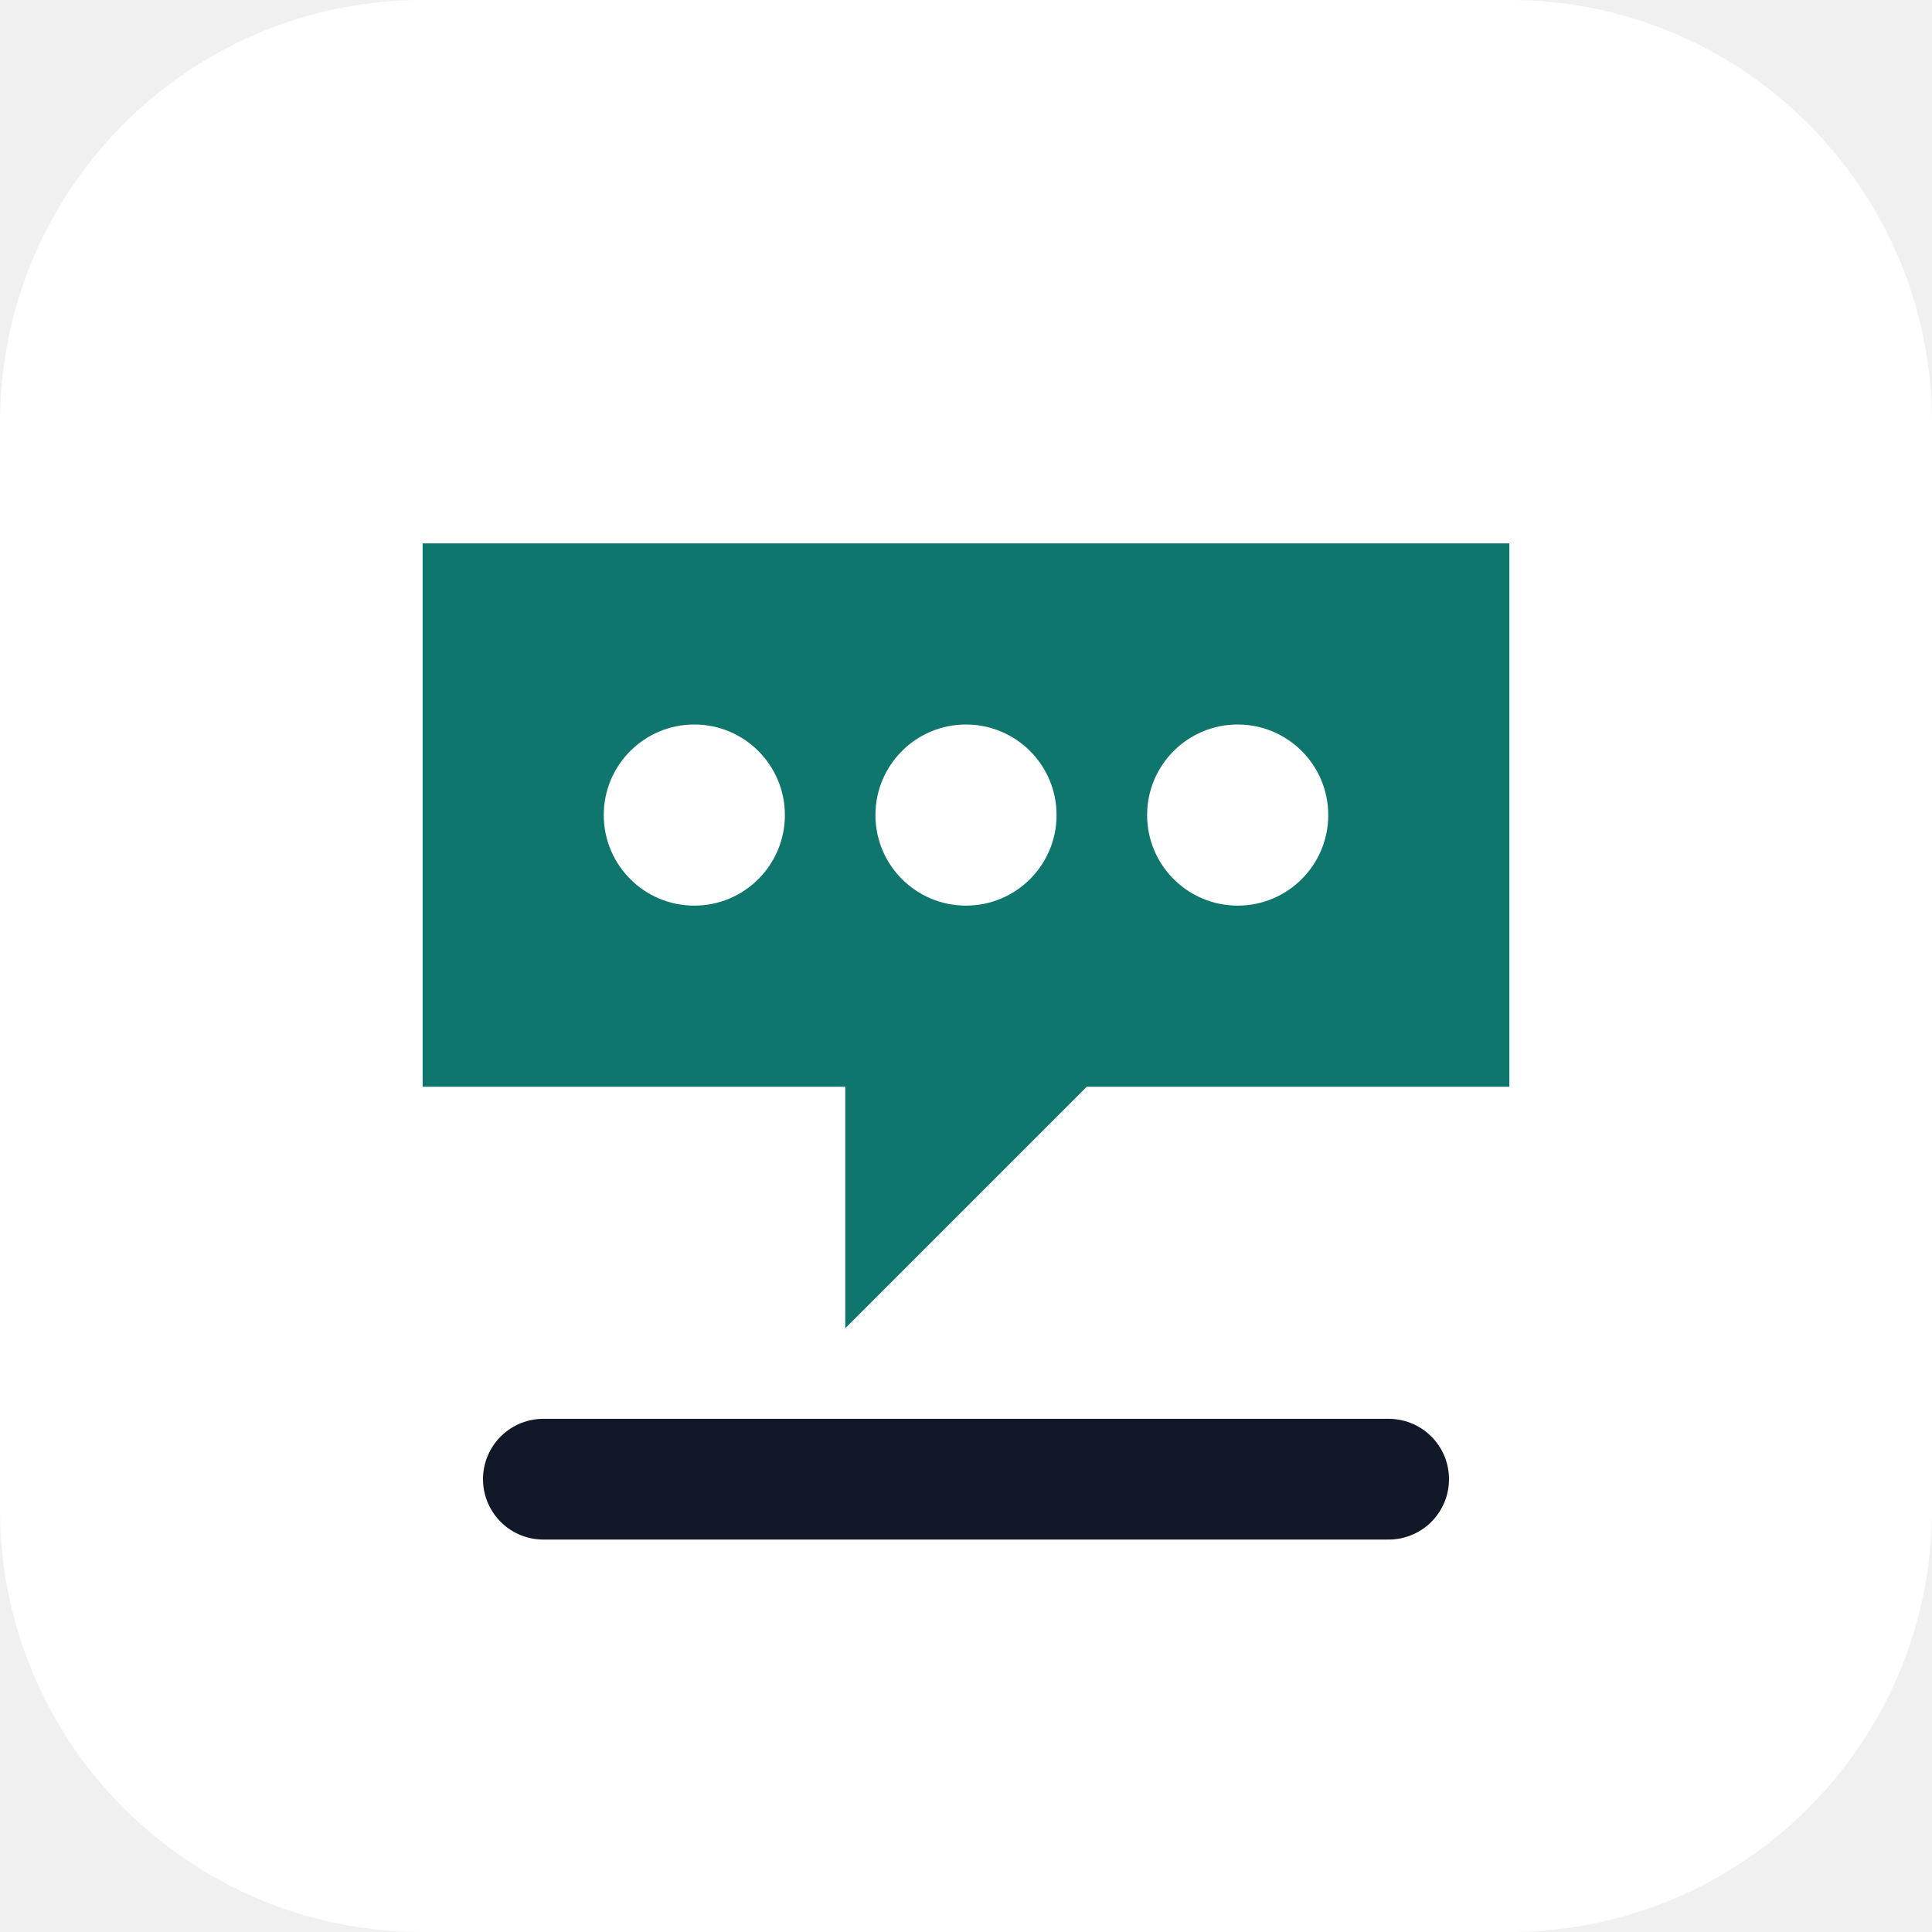
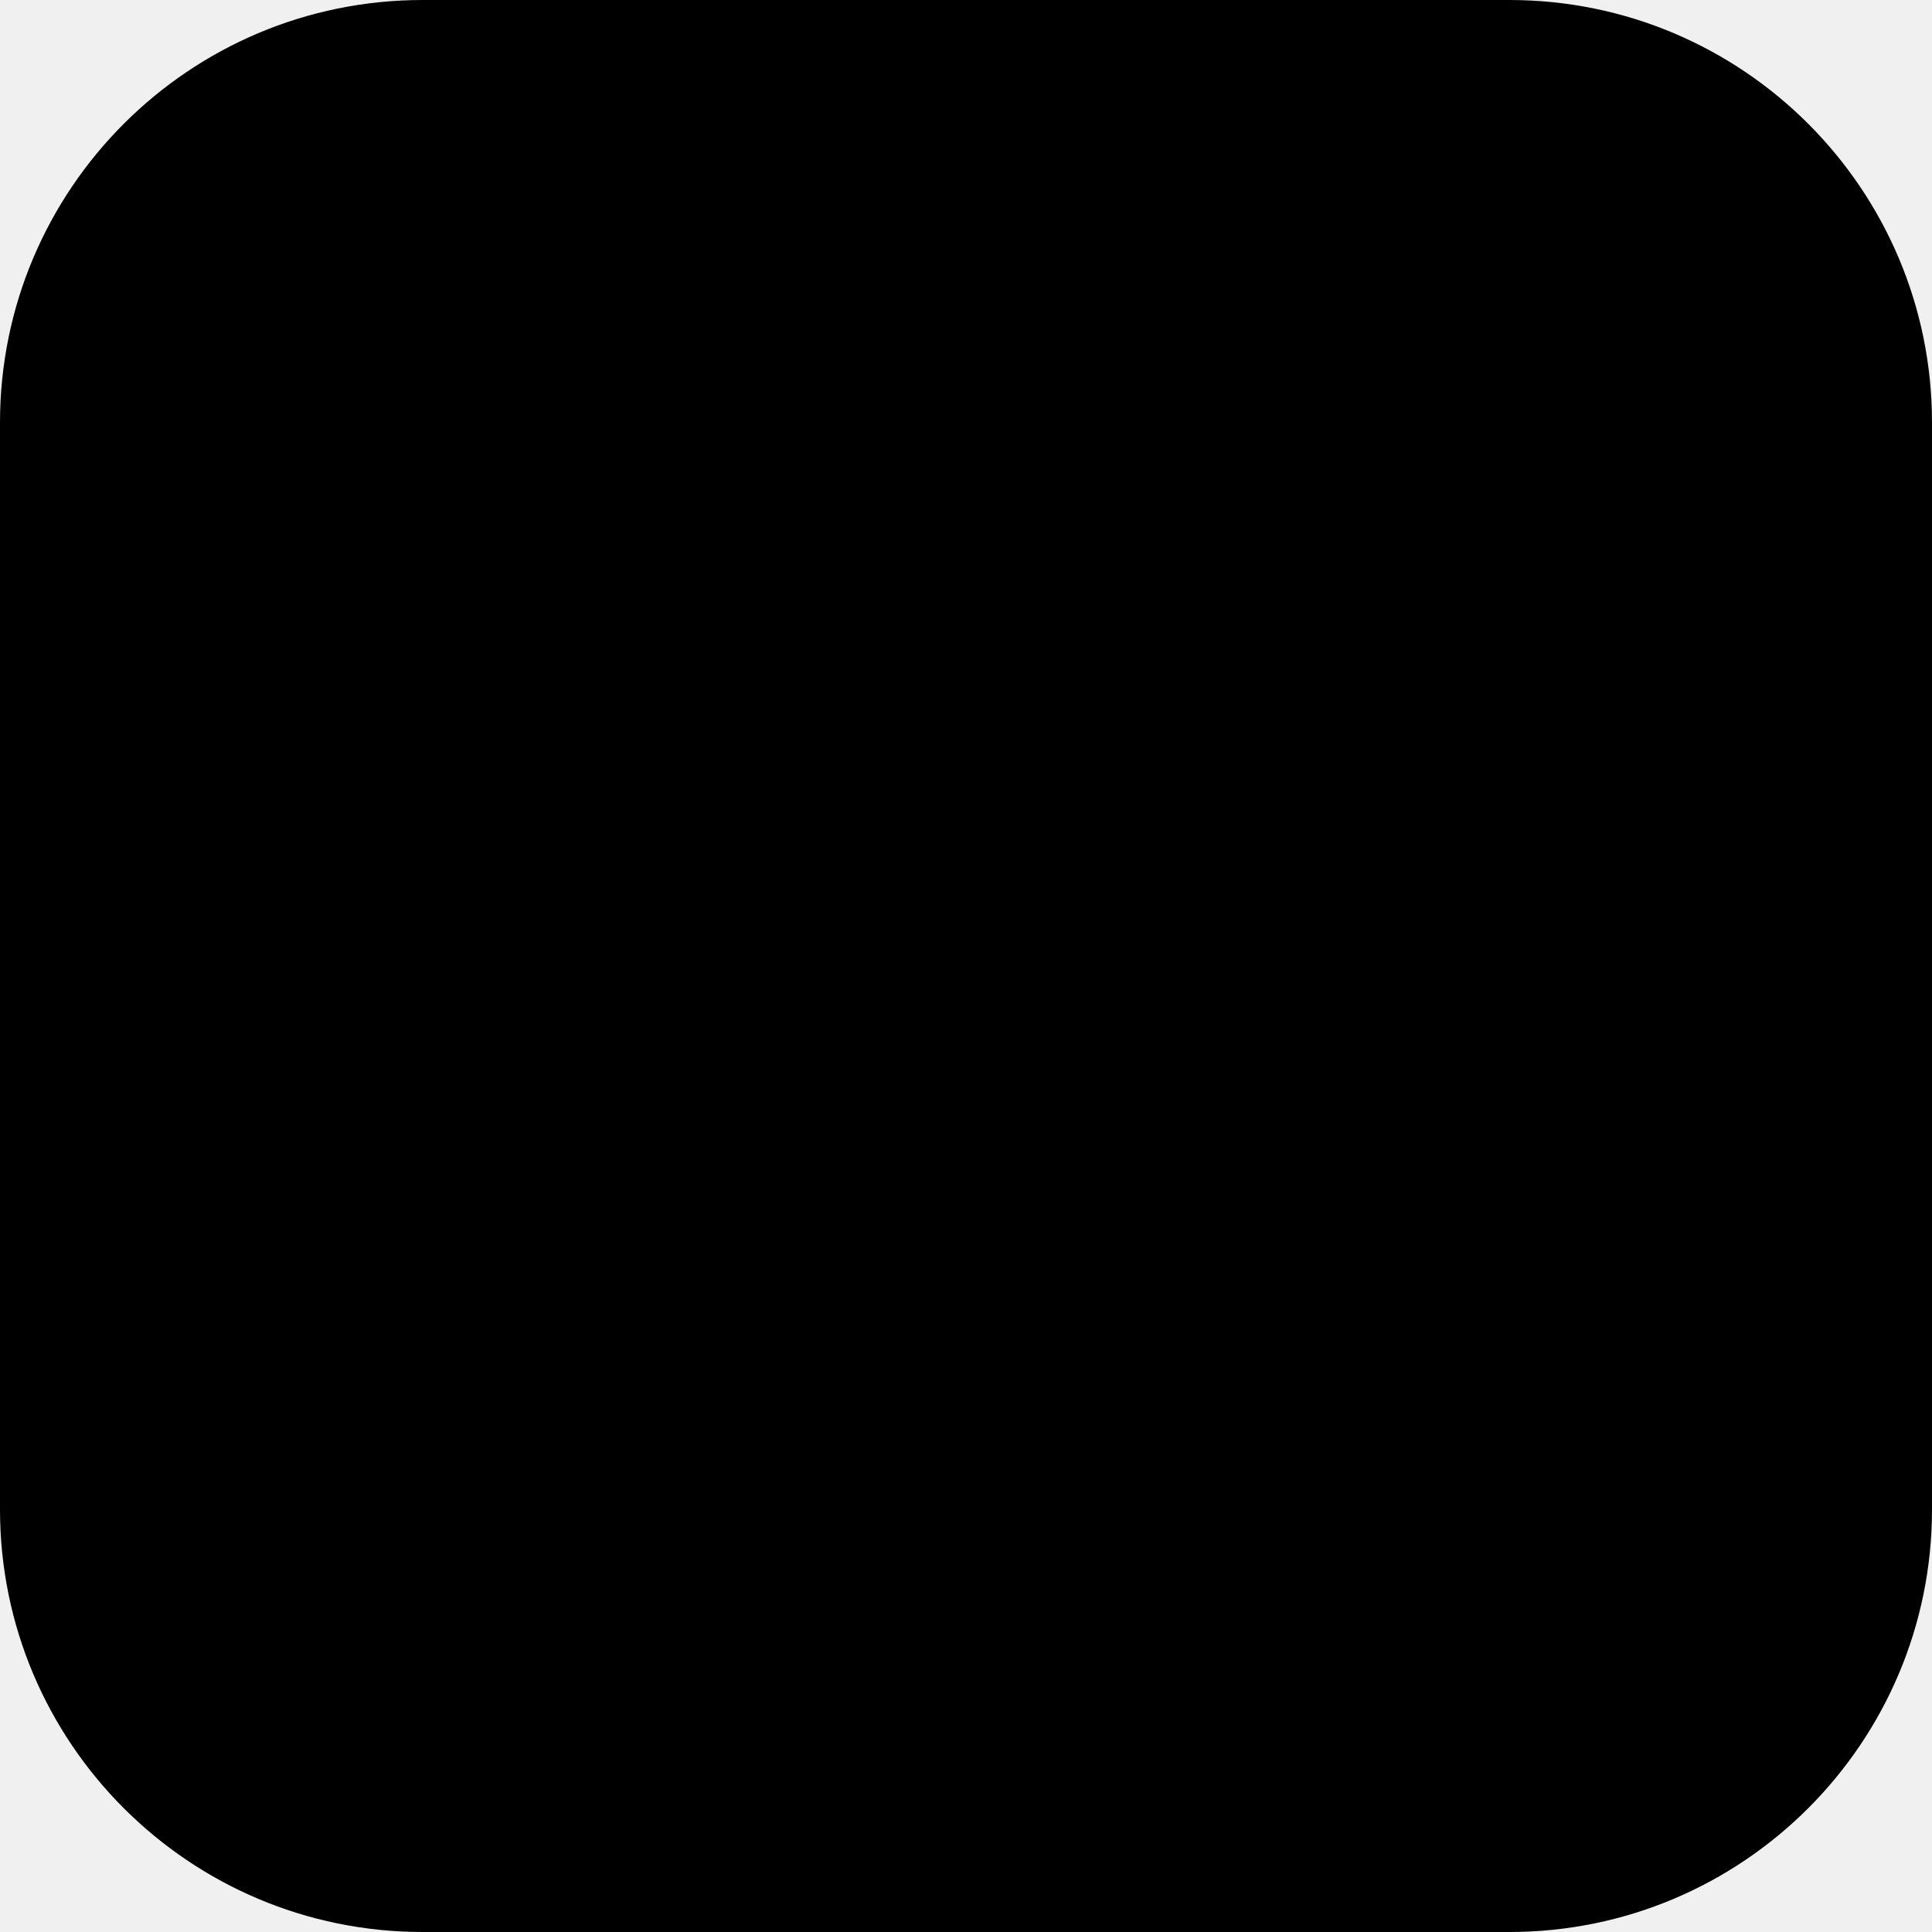
<svg xmlns="http://www.w3.org/2000/svg" viewBox="0 0 64 64" role="img" aria-label="AI Interview Simulator">
-   <rect width="64" height="64" rx="14" fill="#ffffff" />
-   <path d="M14 18h36v18H36l-8 8v-8H14z" fill="#0f766e" />
-   <circle cx="23" cy="27" r="3" fill="#ffffff" />
-   <circle cx="32" cy="27" r="3" fill="#ffffff" />
-   <circle cx="41" cy="27" r="3" fill="#ffffff" />
-   <path d="M18 49h28" stroke="#111827" stroke-width="4" stroke-linecap="round" />
+   <rect width="64" height="64" rx="14" fill="oklch(99.7% 0.003 174)" />
+   <path d="M14 18h36v18H36l-8 8v-8H14z" fill="oklch(48% 0.105 183)" />
+   <circle cx="23" cy="27" r="3" fill="oklch(99.7% 0.003 174)" />
+   <circle cx="32" cy="27" r="3" fill="oklch(99.7% 0.003 174)" />
+   <circle cx="41" cy="27" r="3" fill="oklch(99.7% 0.003 174)" />
+   <path d="M18 49h28" stroke="oklch(22% 0.026 180)" stroke-width="4" stroke-linecap="round" />
</svg>
